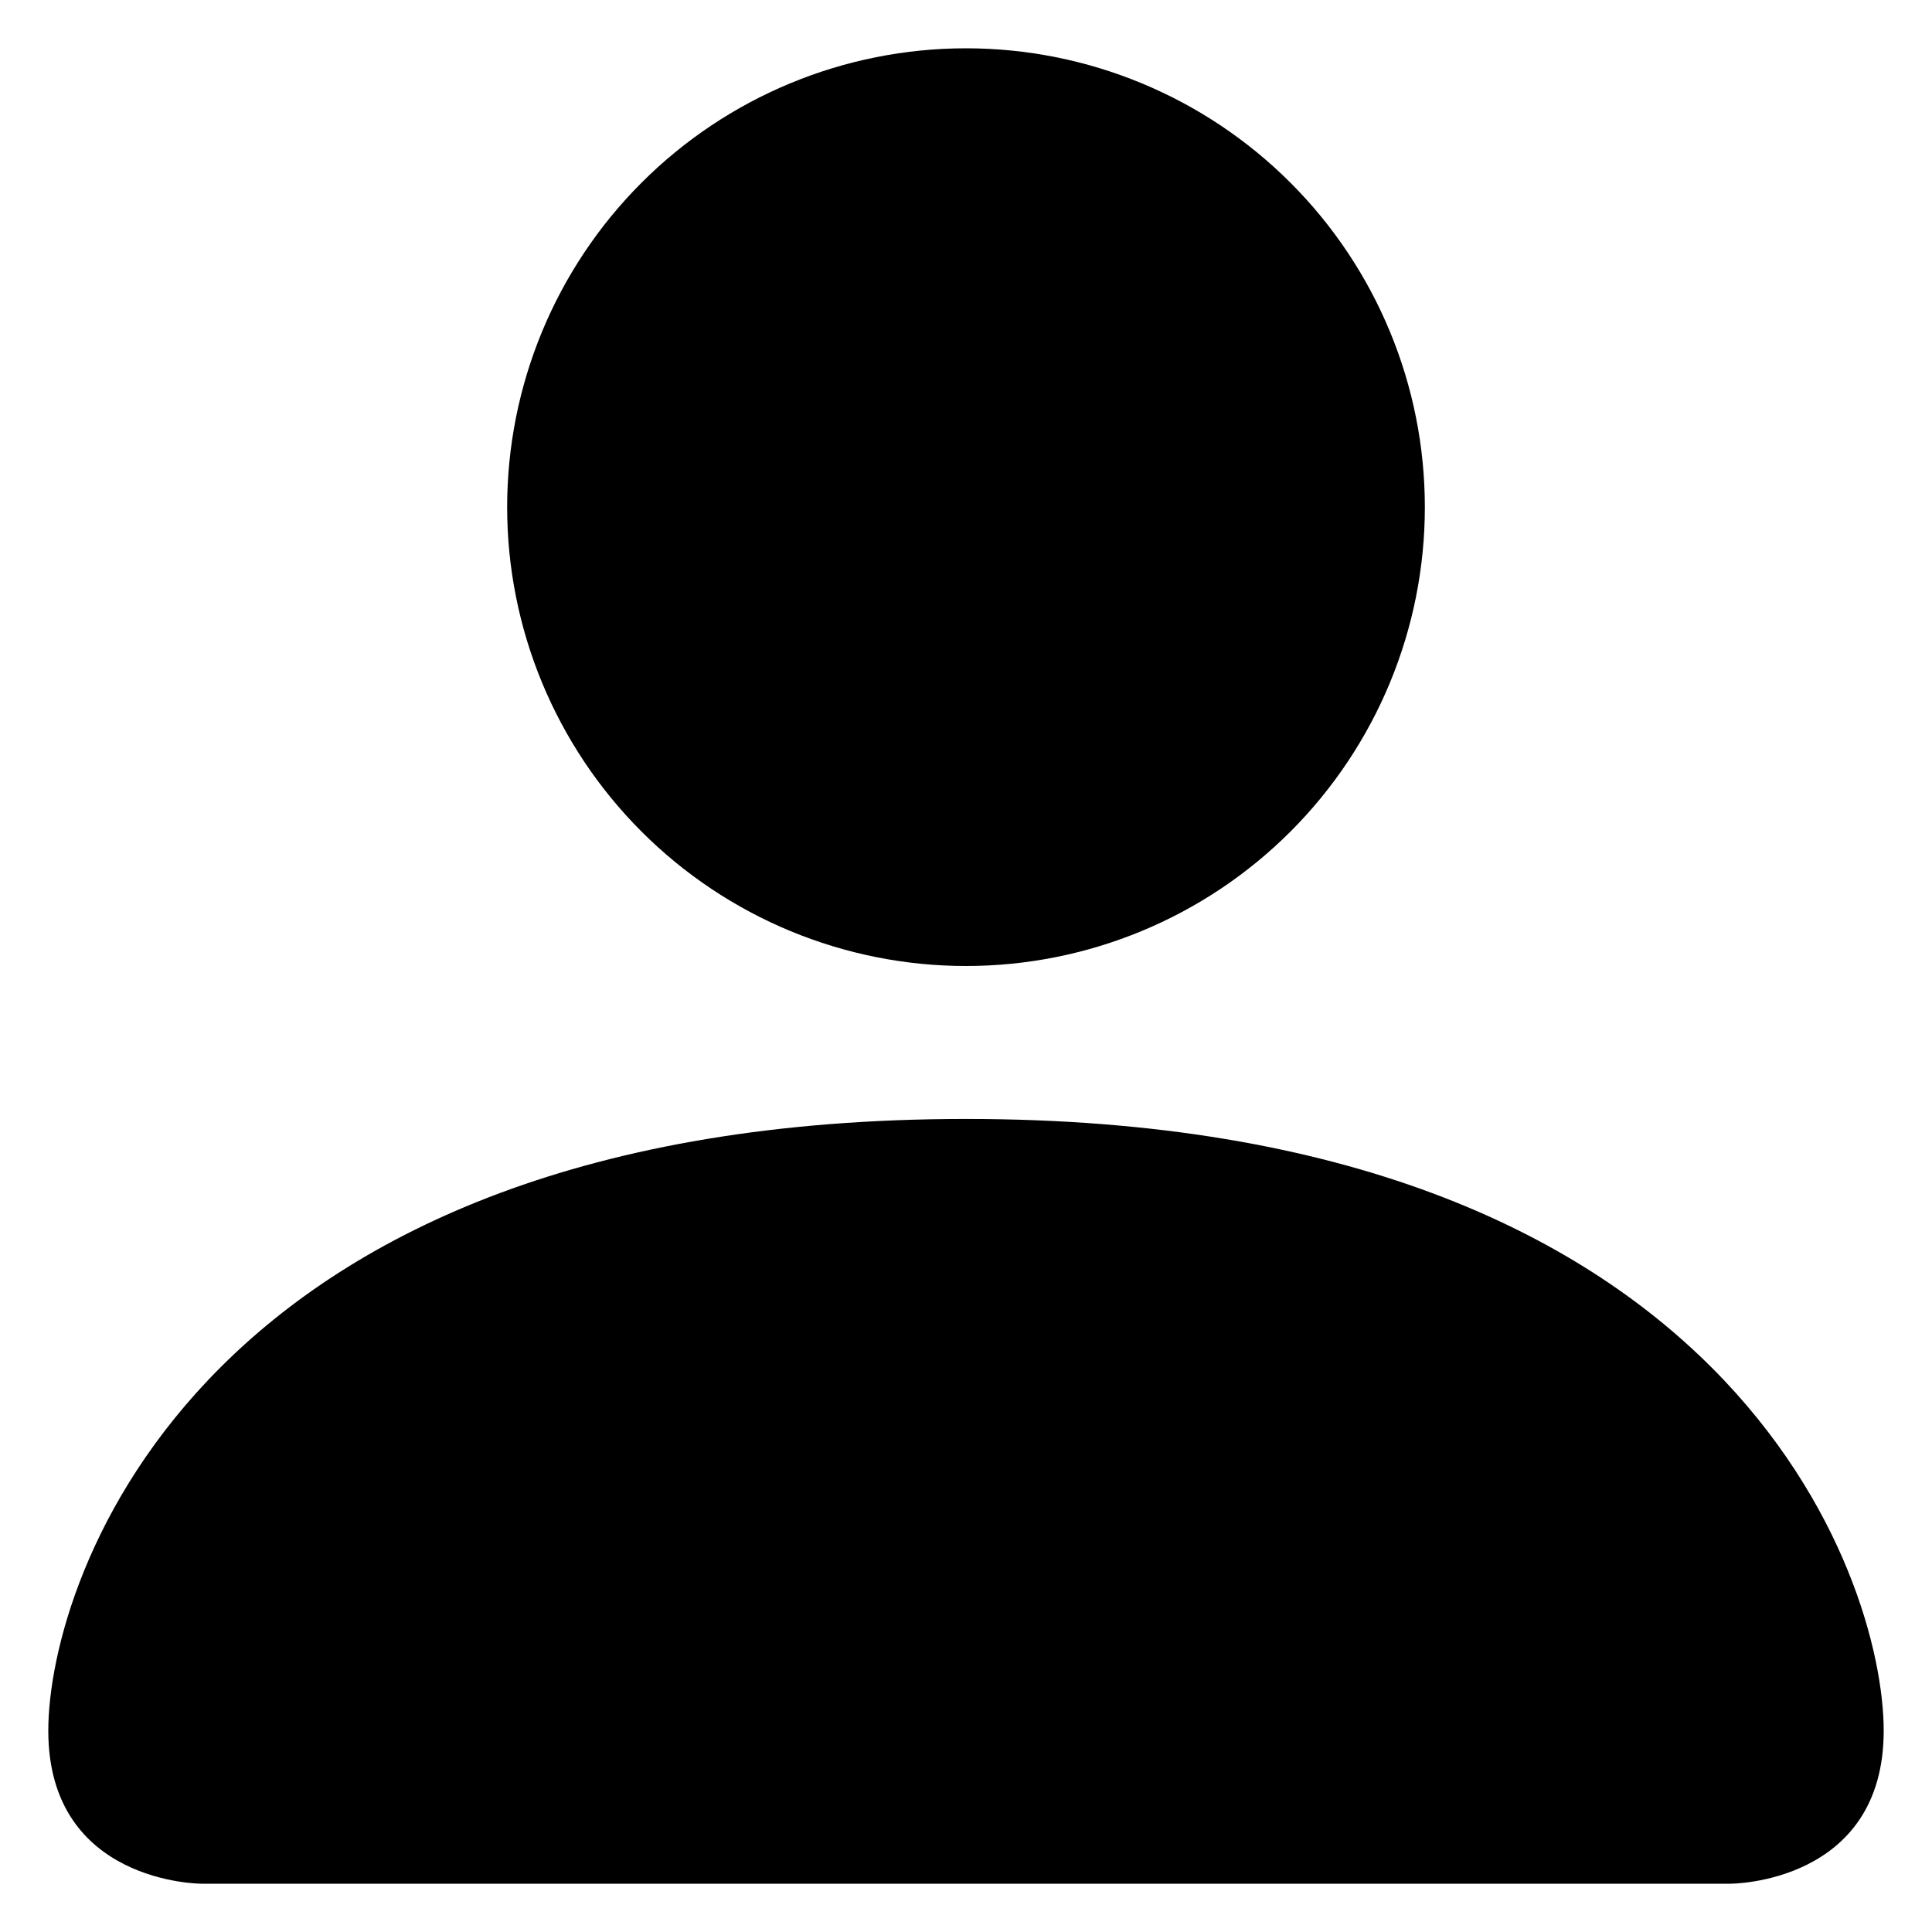
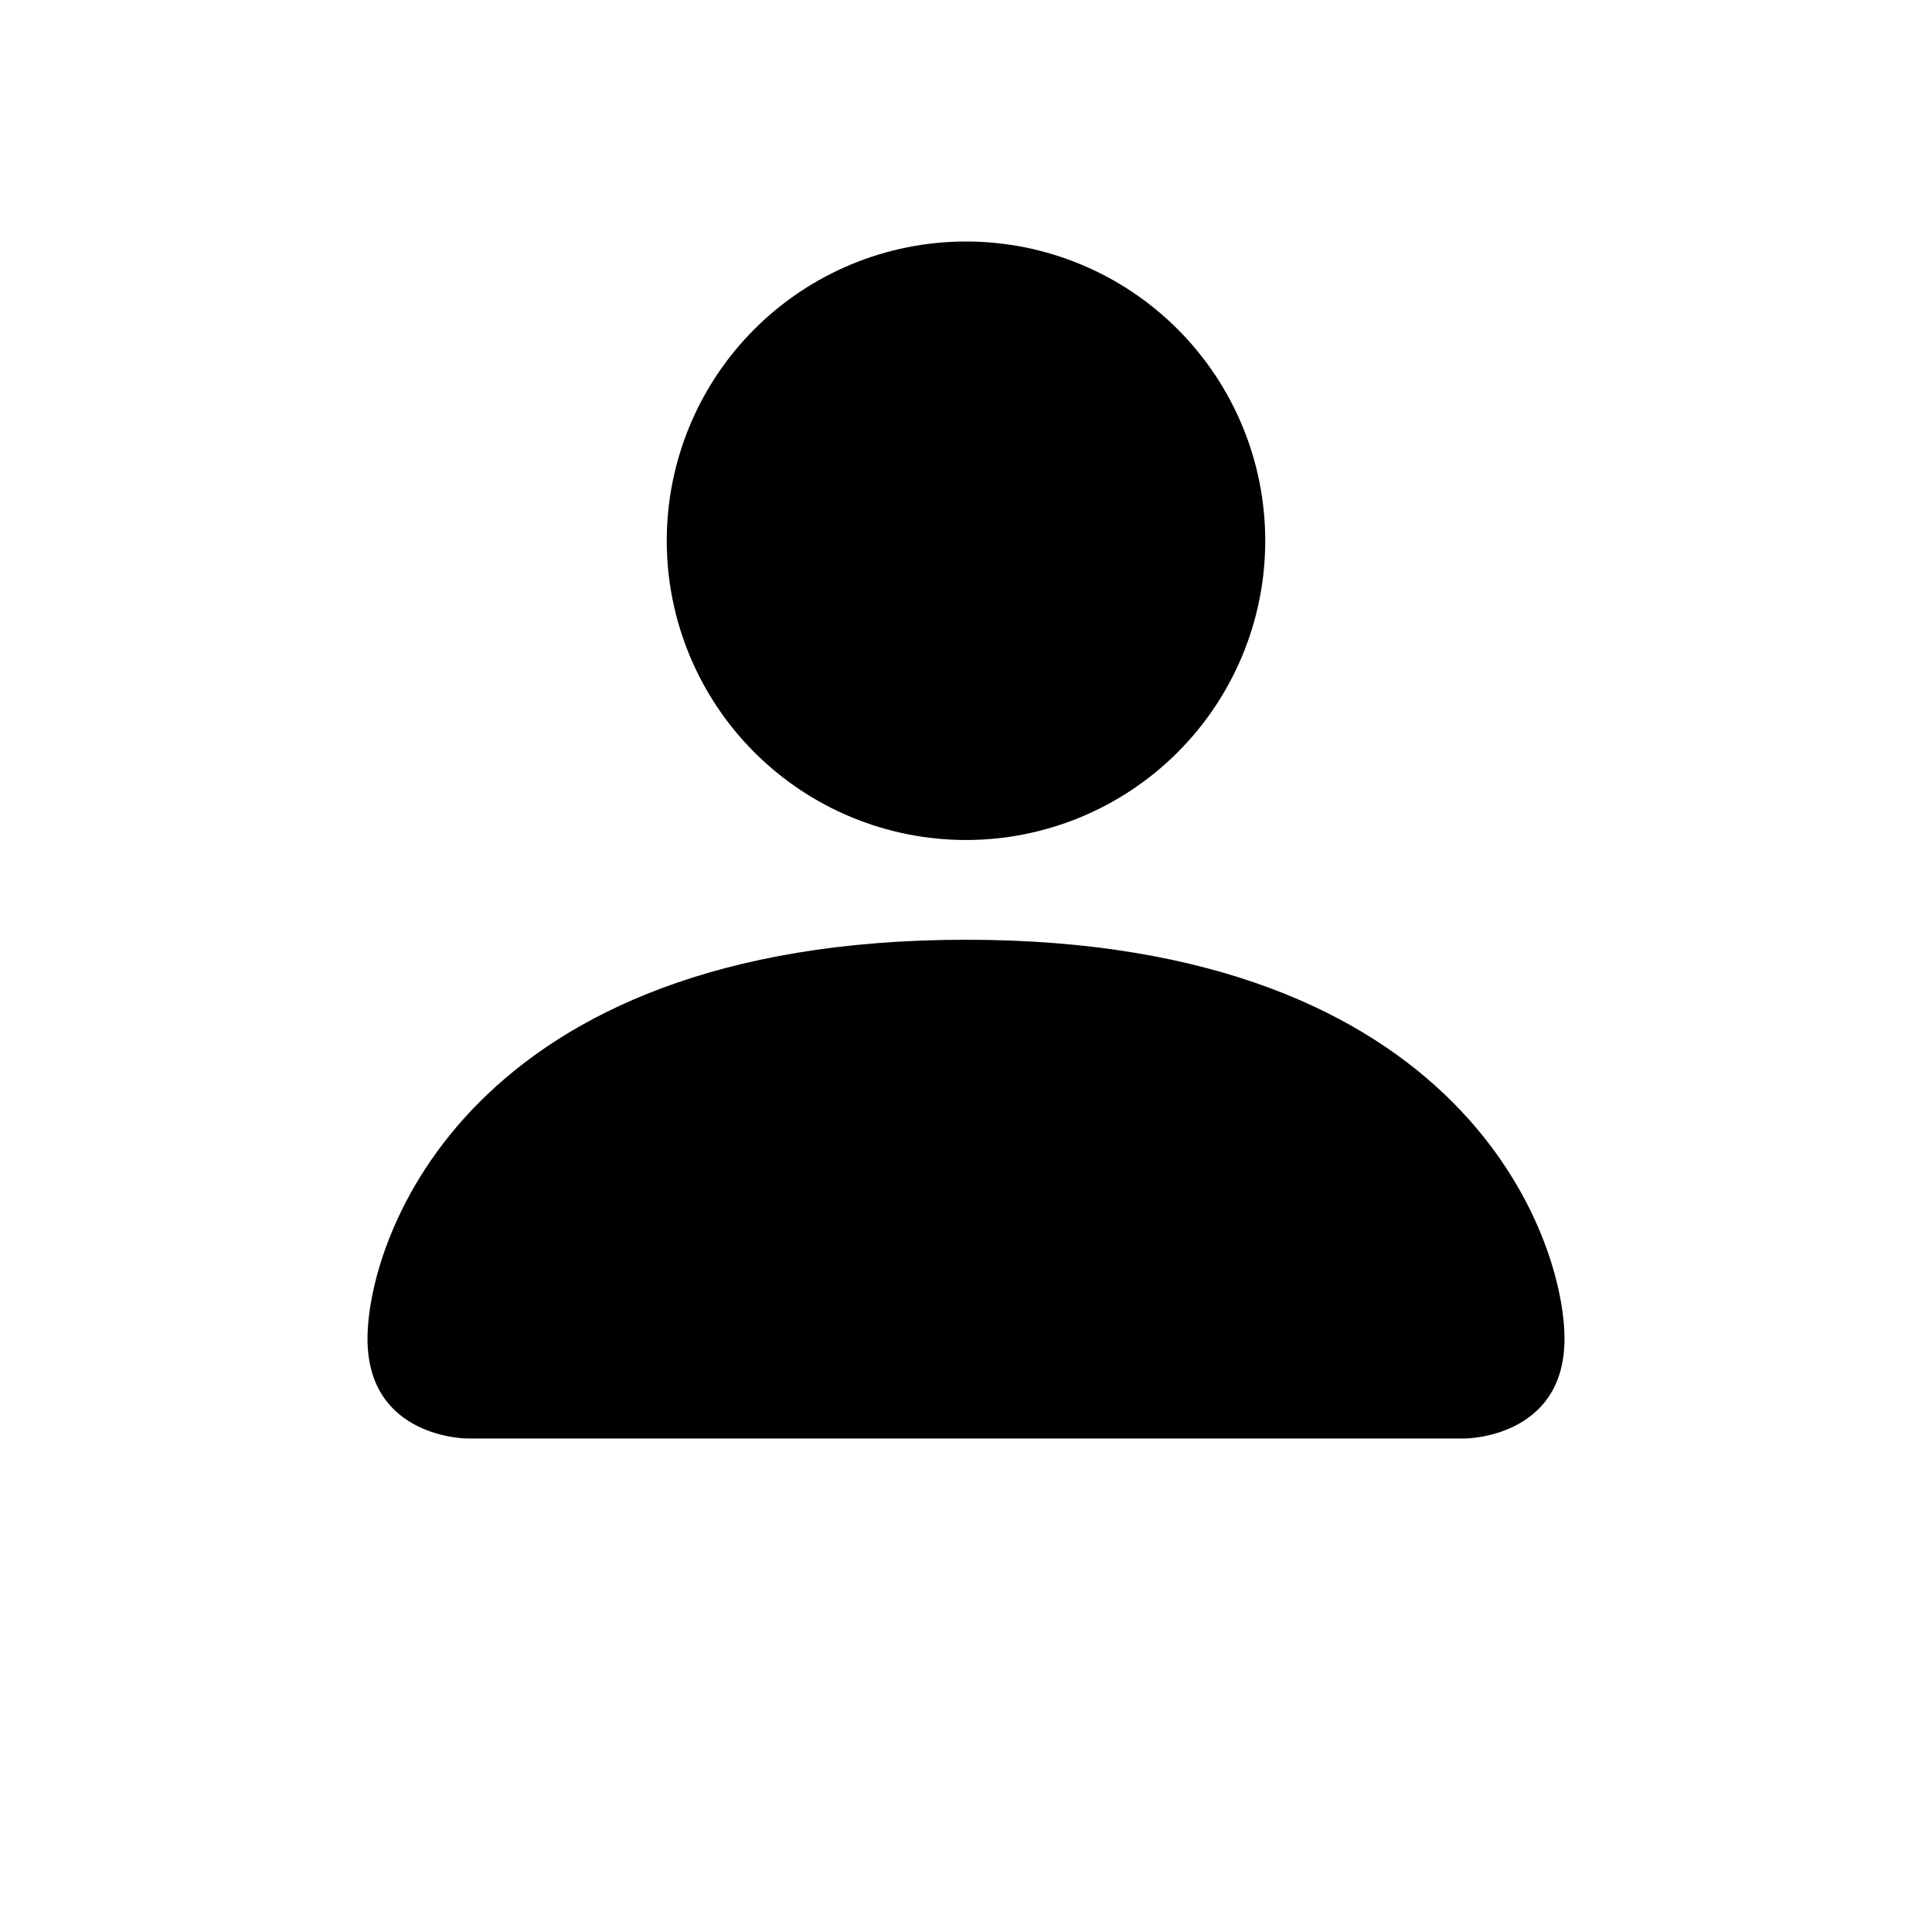
- <svg xmlns="http://www.w3.org/2000/svg" width="30" height="30" viewBox="0 0 30 30" fill="none">
+ <svg xmlns="http://www.w3.org/2000/svg" width="30" height="30" viewBox="-5 -5 40 46" fill="none">
  <path d="M3.125 29.25C3.125 29.25 0.75 29.25 0.75 26.875C0.75 24.5 3.125 17.375 15 17.375C26.875 17.375 29.25 24.5 29.25 26.875C29.25 29.25 26.875 29.25 26.875 29.25H3.125ZM15 15C16.89 15 18.702 14.249 20.038 12.913C21.374 11.577 22.125 9.765 22.125 7.875C22.125 5.985 21.374 4.173 20.038 2.837C18.702 1.501 16.89 0.75 15 0.75C13.11 0.75 11.298 1.501 9.962 2.837C8.626 4.173 7.875 5.985 7.875 7.875C7.875 9.765 8.626 11.577 9.962 12.913C11.298 14.249 13.11 15 15 15Z" fill="black" />
</svg>
